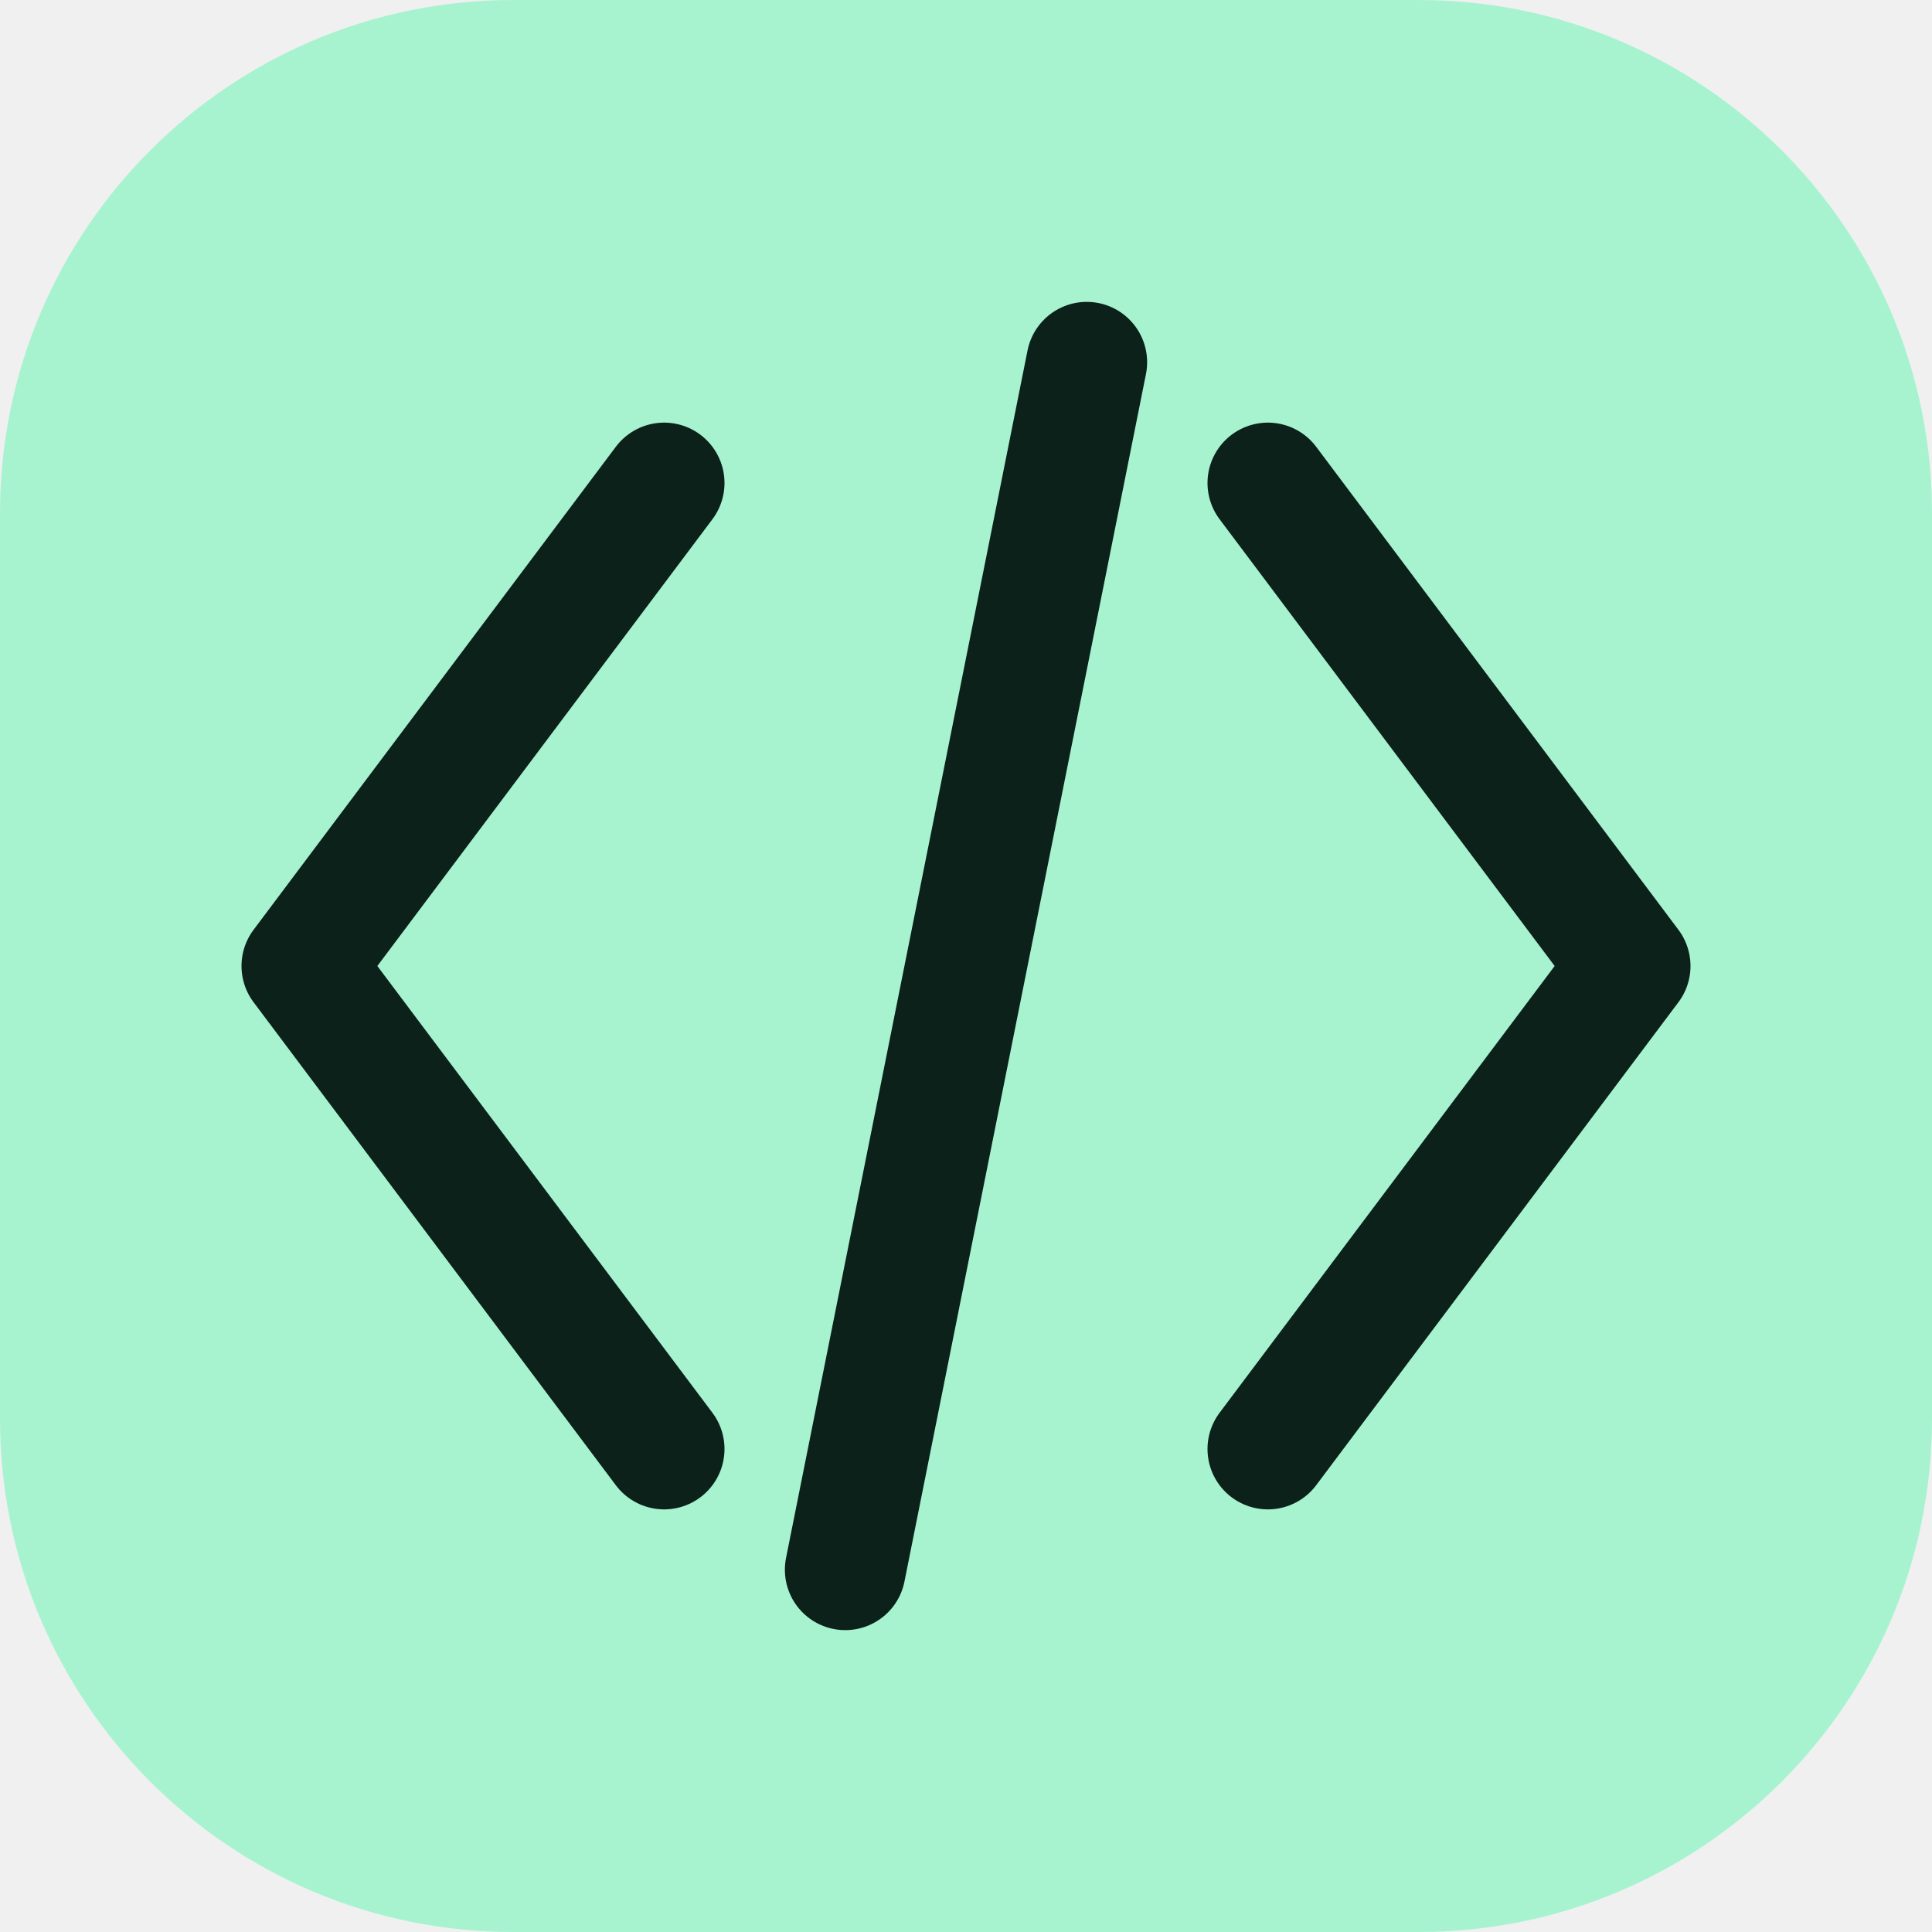
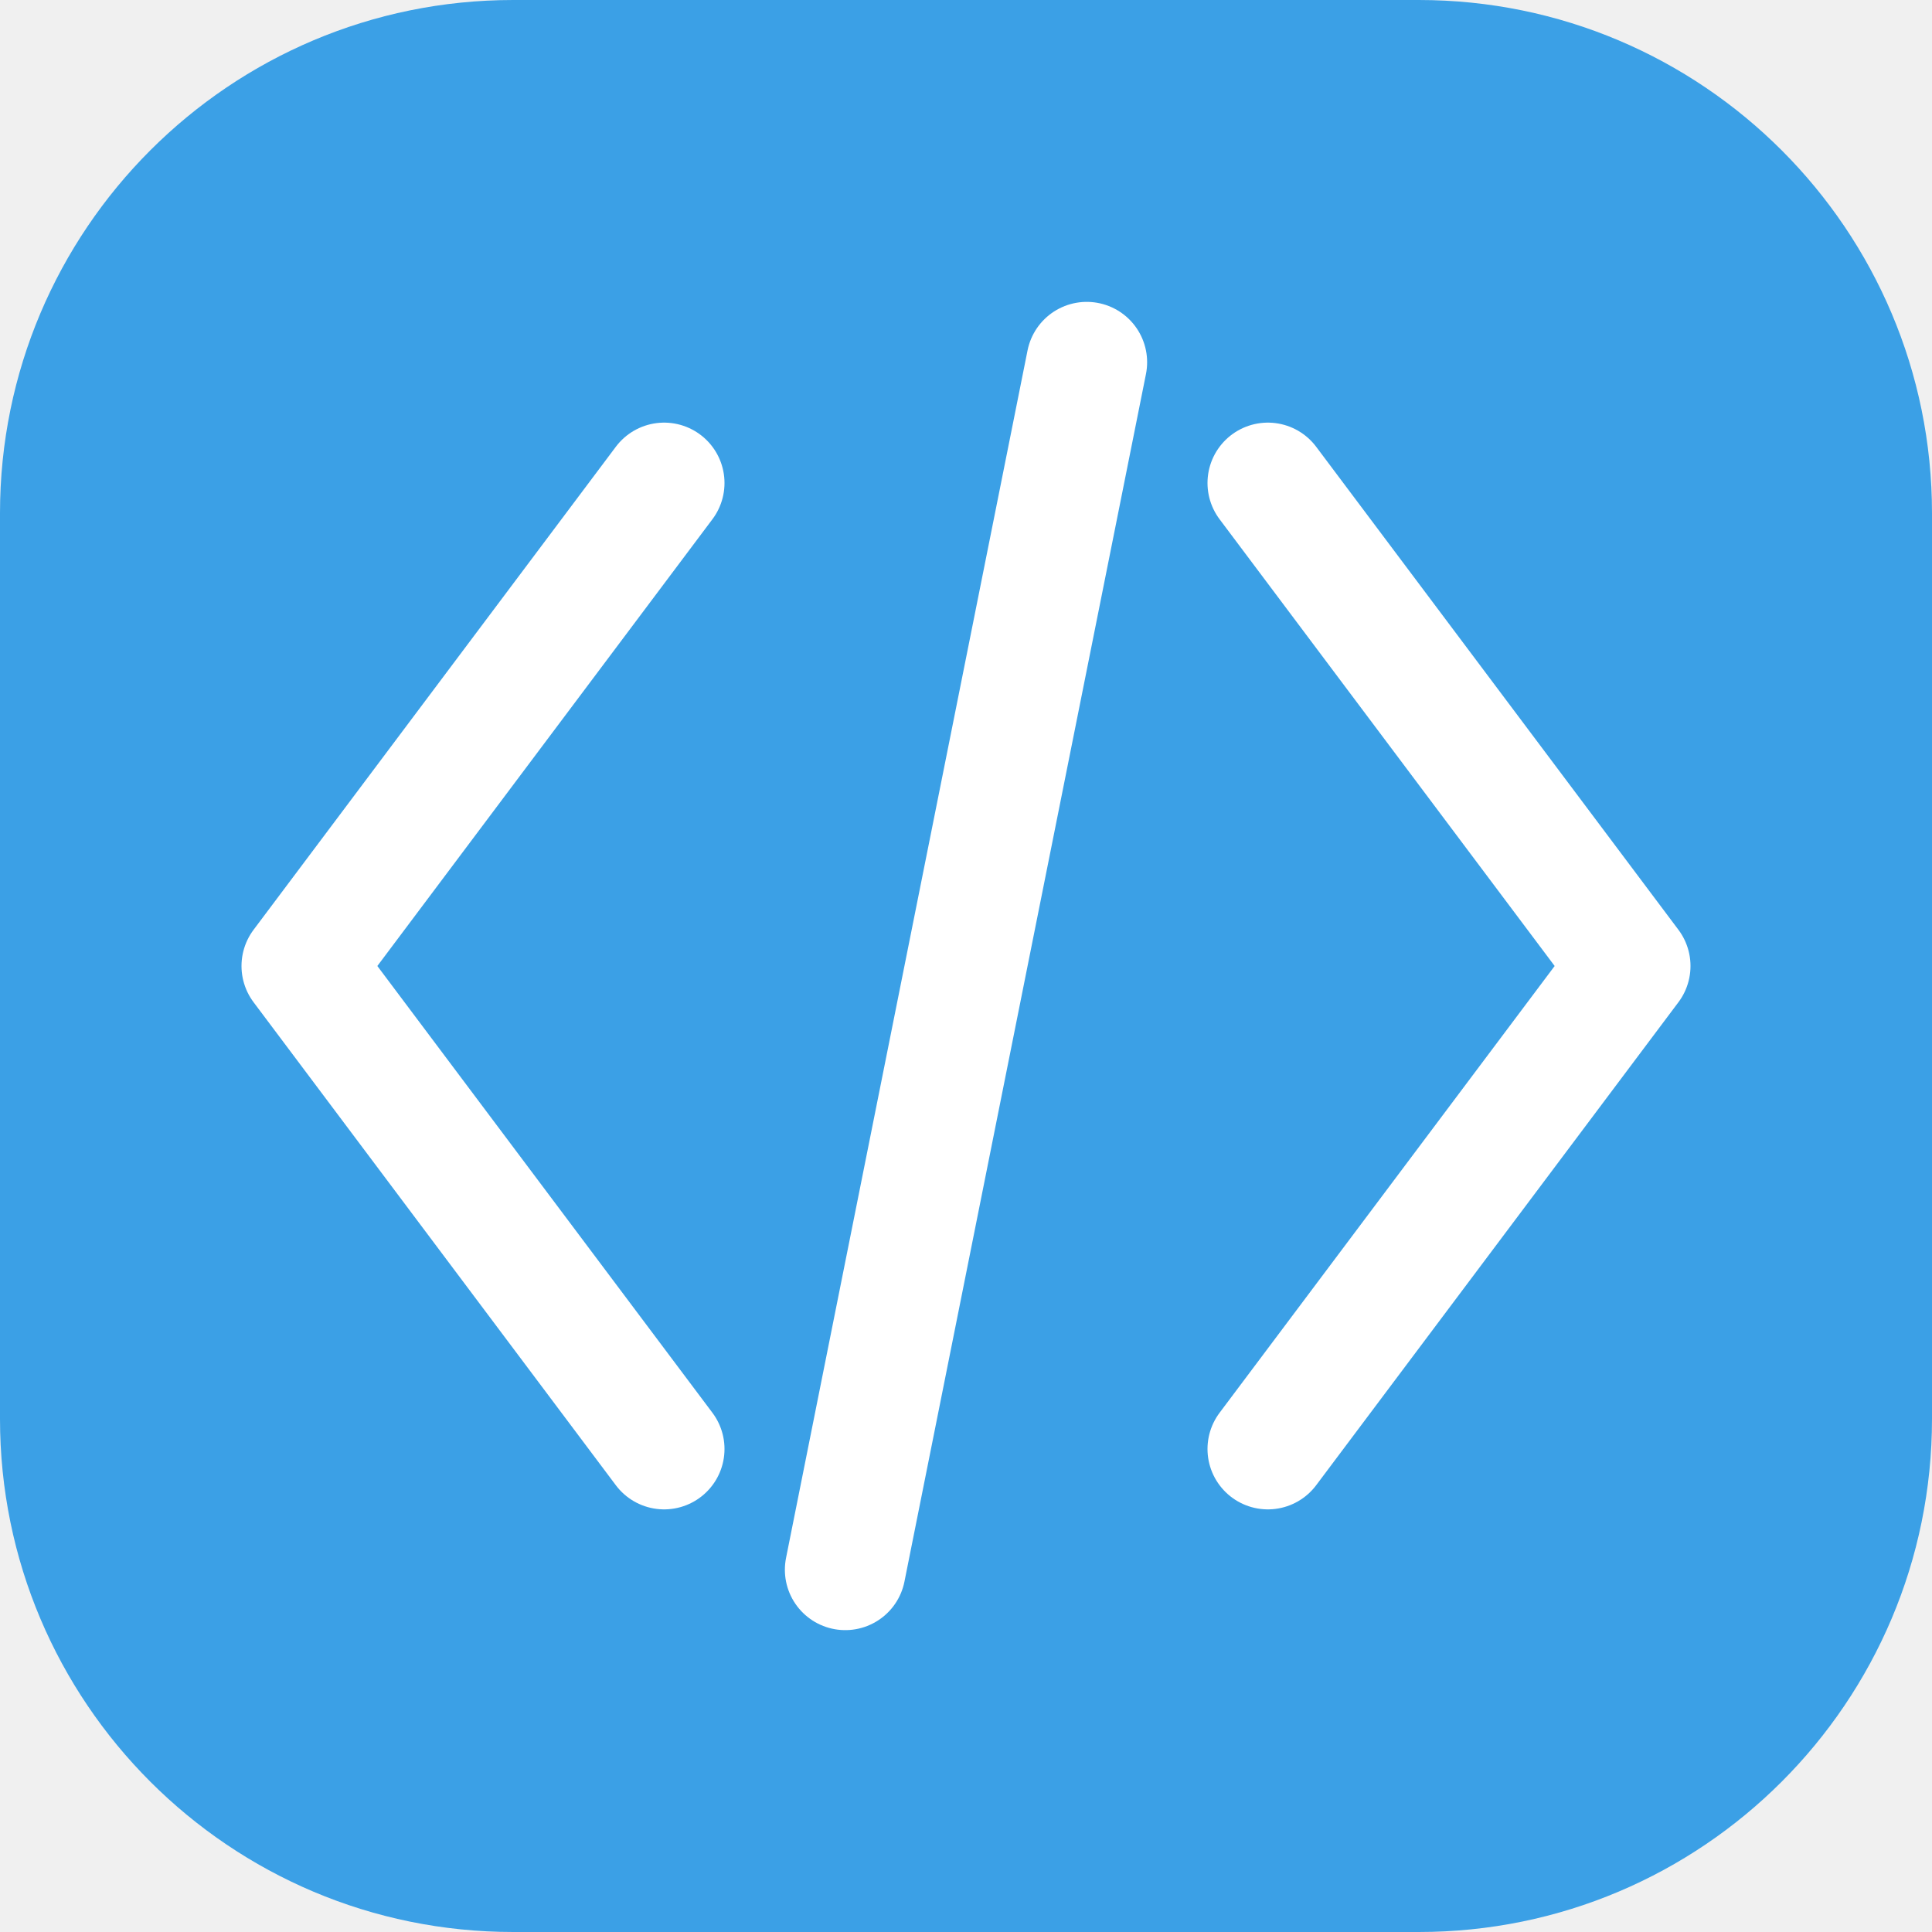
<svg xmlns="http://www.w3.org/2000/svg" viewBox="0 0 64 64">
-   <rect width="64" height="64" rx="17" fill="#a7f3d0" />
-   <g stroke="#0b211a" stroke-width="4" stroke-linecap="round" stroke-linejoin="round" fill="none">
+   <rect width="64" height="64" rx="17" fill="#3ba0e6" />
+   <g stroke="#ffffff" stroke-width="4" stroke-linecap="round" stroke-linejoin="round" fill="none">
    <path d="m22 16-12 16 12 16m20-32 12 16-12 16m-6-36-8 40" />
  </g>
</svg>
